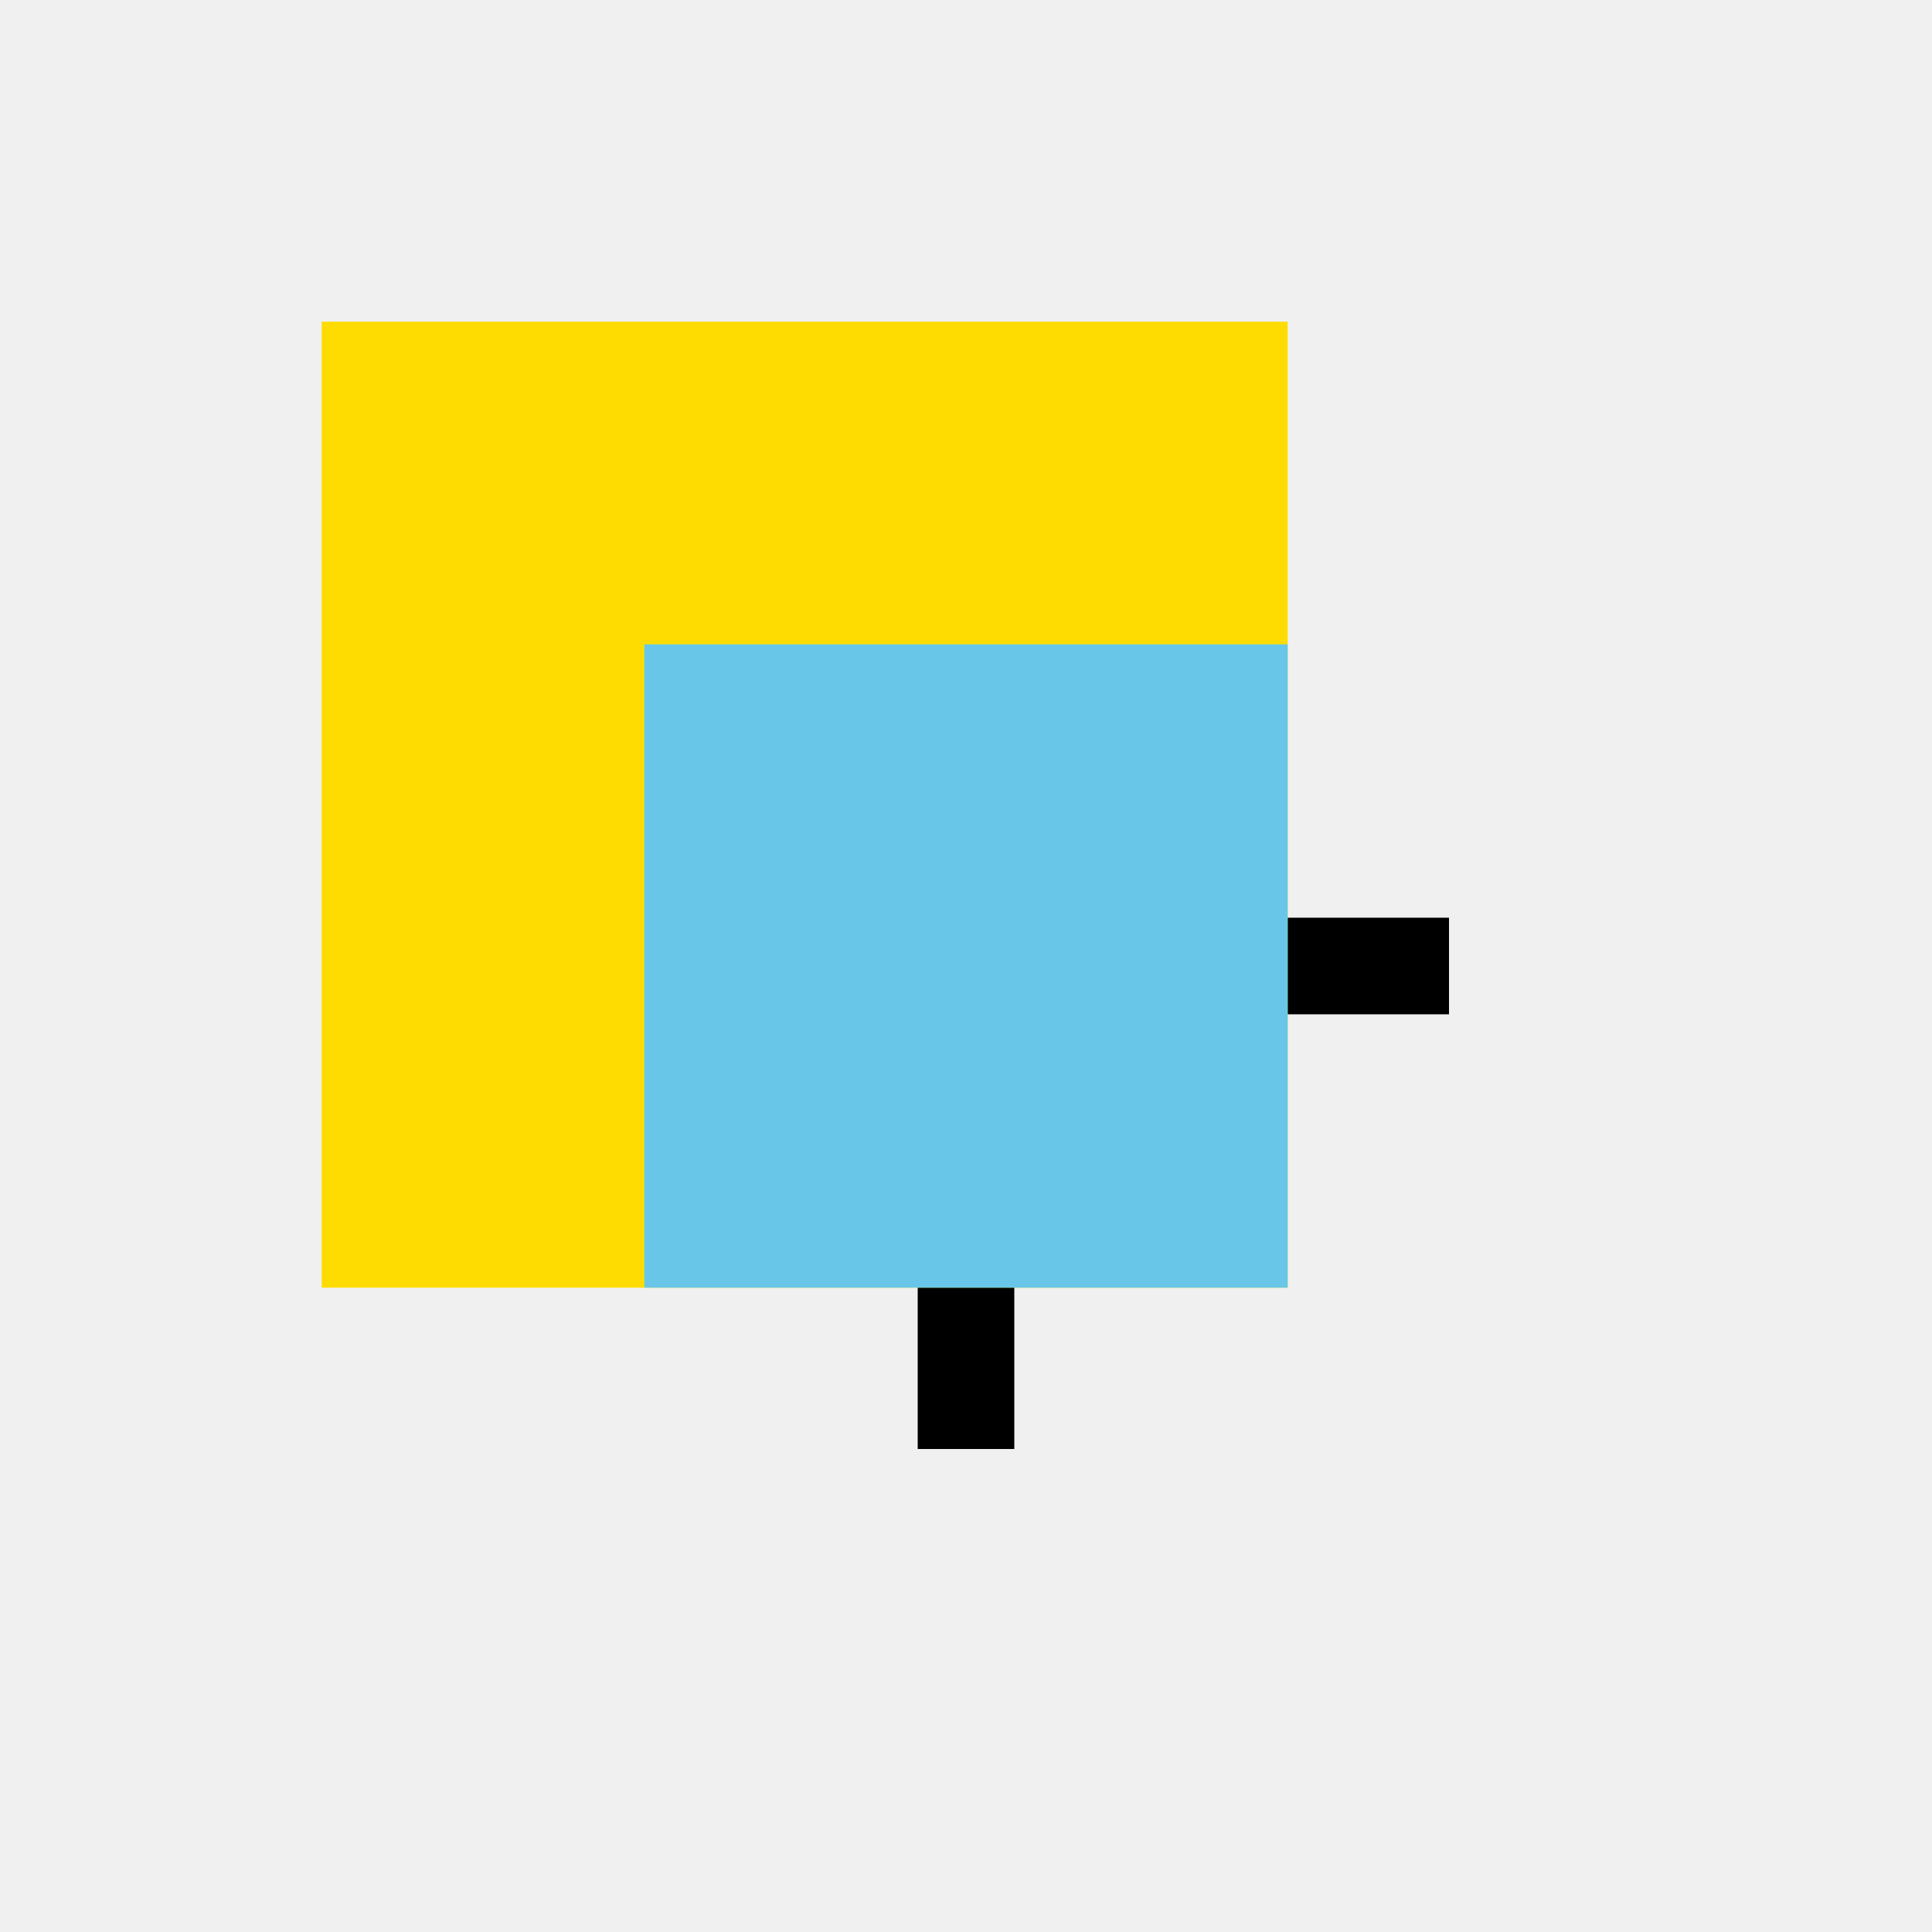
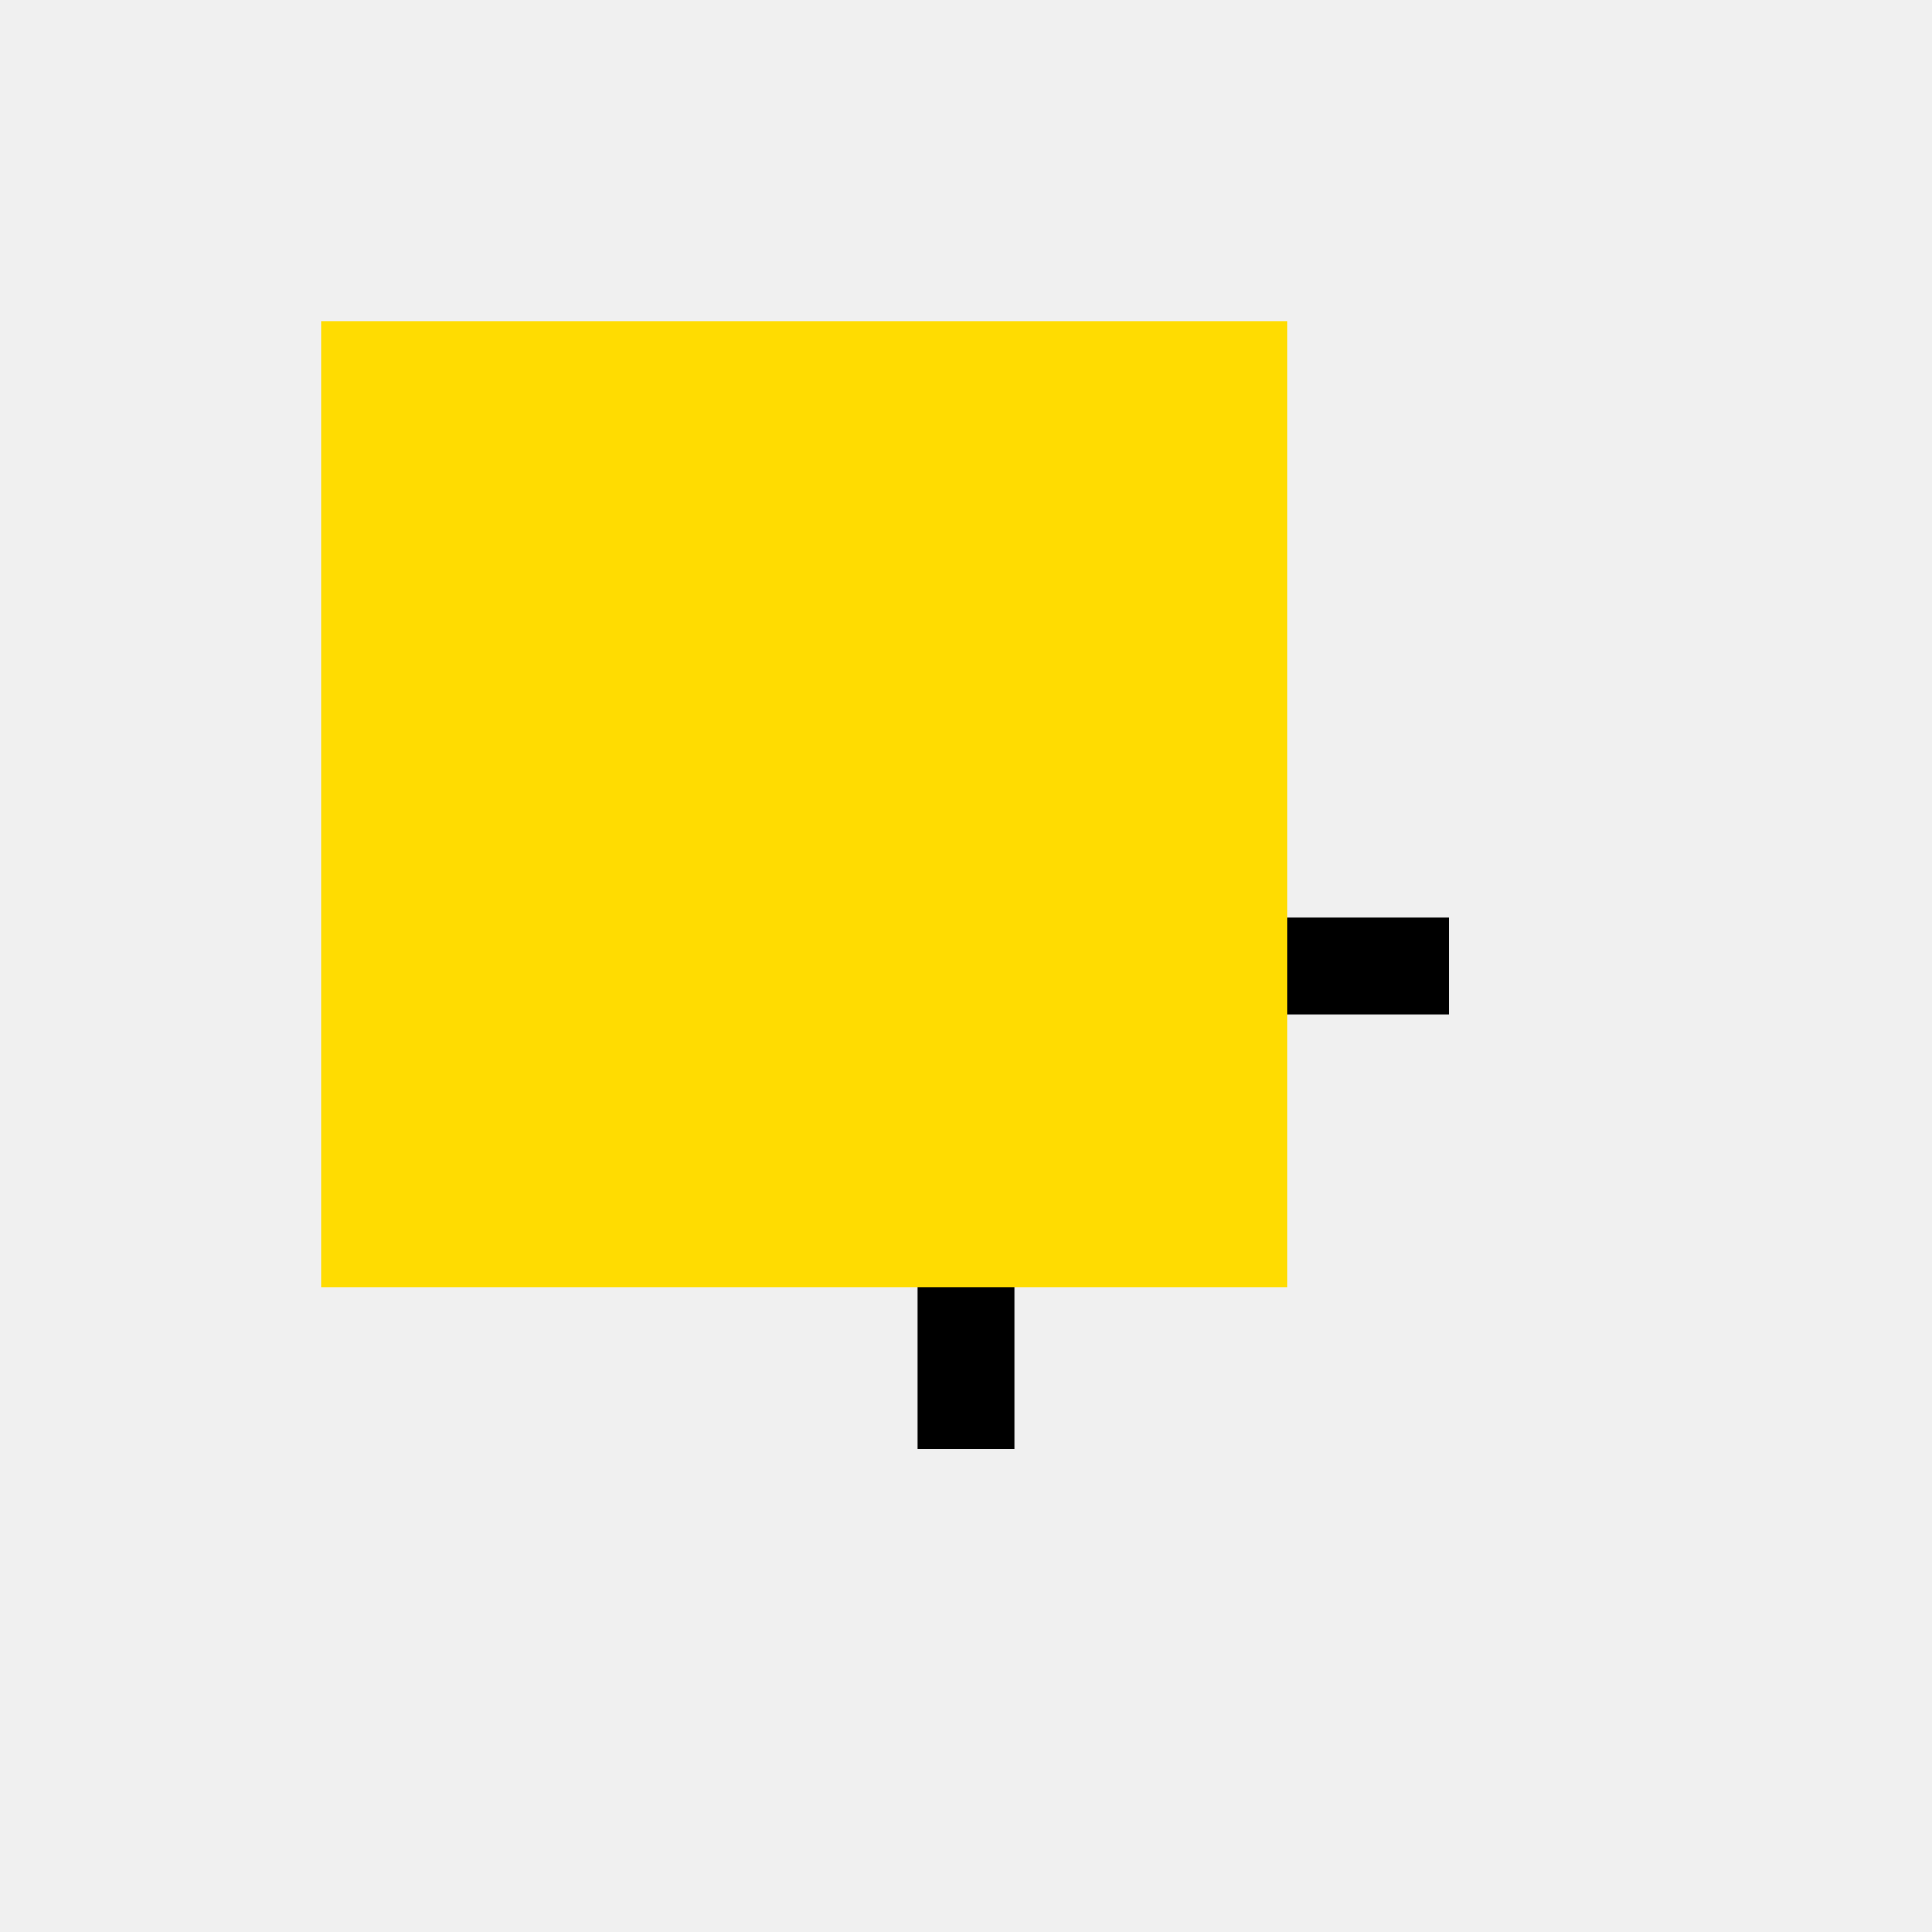
<svg xmlns="http://www.w3.org/2000/svg" viewBox="0 -1000 1000 1000" height="64" width="64">
  <g>
    <path d="M475-525V-750h50v225H750v50H525v225H475V-475H250v-50H475Z" fill="#000000" clip-path="url(#c0)" />
    <g style="isolation: isolate">
      <path d="M166.5-333.5v-500h500v500h-500Z" fill="#ffdc01" clip-path="url(#c0)" />
      <g mask="url(#m0)">
        <path d="M333.5-166.5v-500h500v500h-500Z" fill="#68c7e8" clip-path="url(#c0)" />
      </g>
    </g>
    <defs>
      <clipPath id="c0">
        <path d="M0,0H1000V-1000H0V0Z" />
      </clipPath>
-       <mask id="m0">
+       <mask id="m0" maskUnits="userSpaceOnUse">
        <path d="M166.5-333.5v-500h500v500h-500Z" fill="#ffffff" clip-path="url(#c0)" />
      </mask>
    </defs>
  </g>
</svg>
